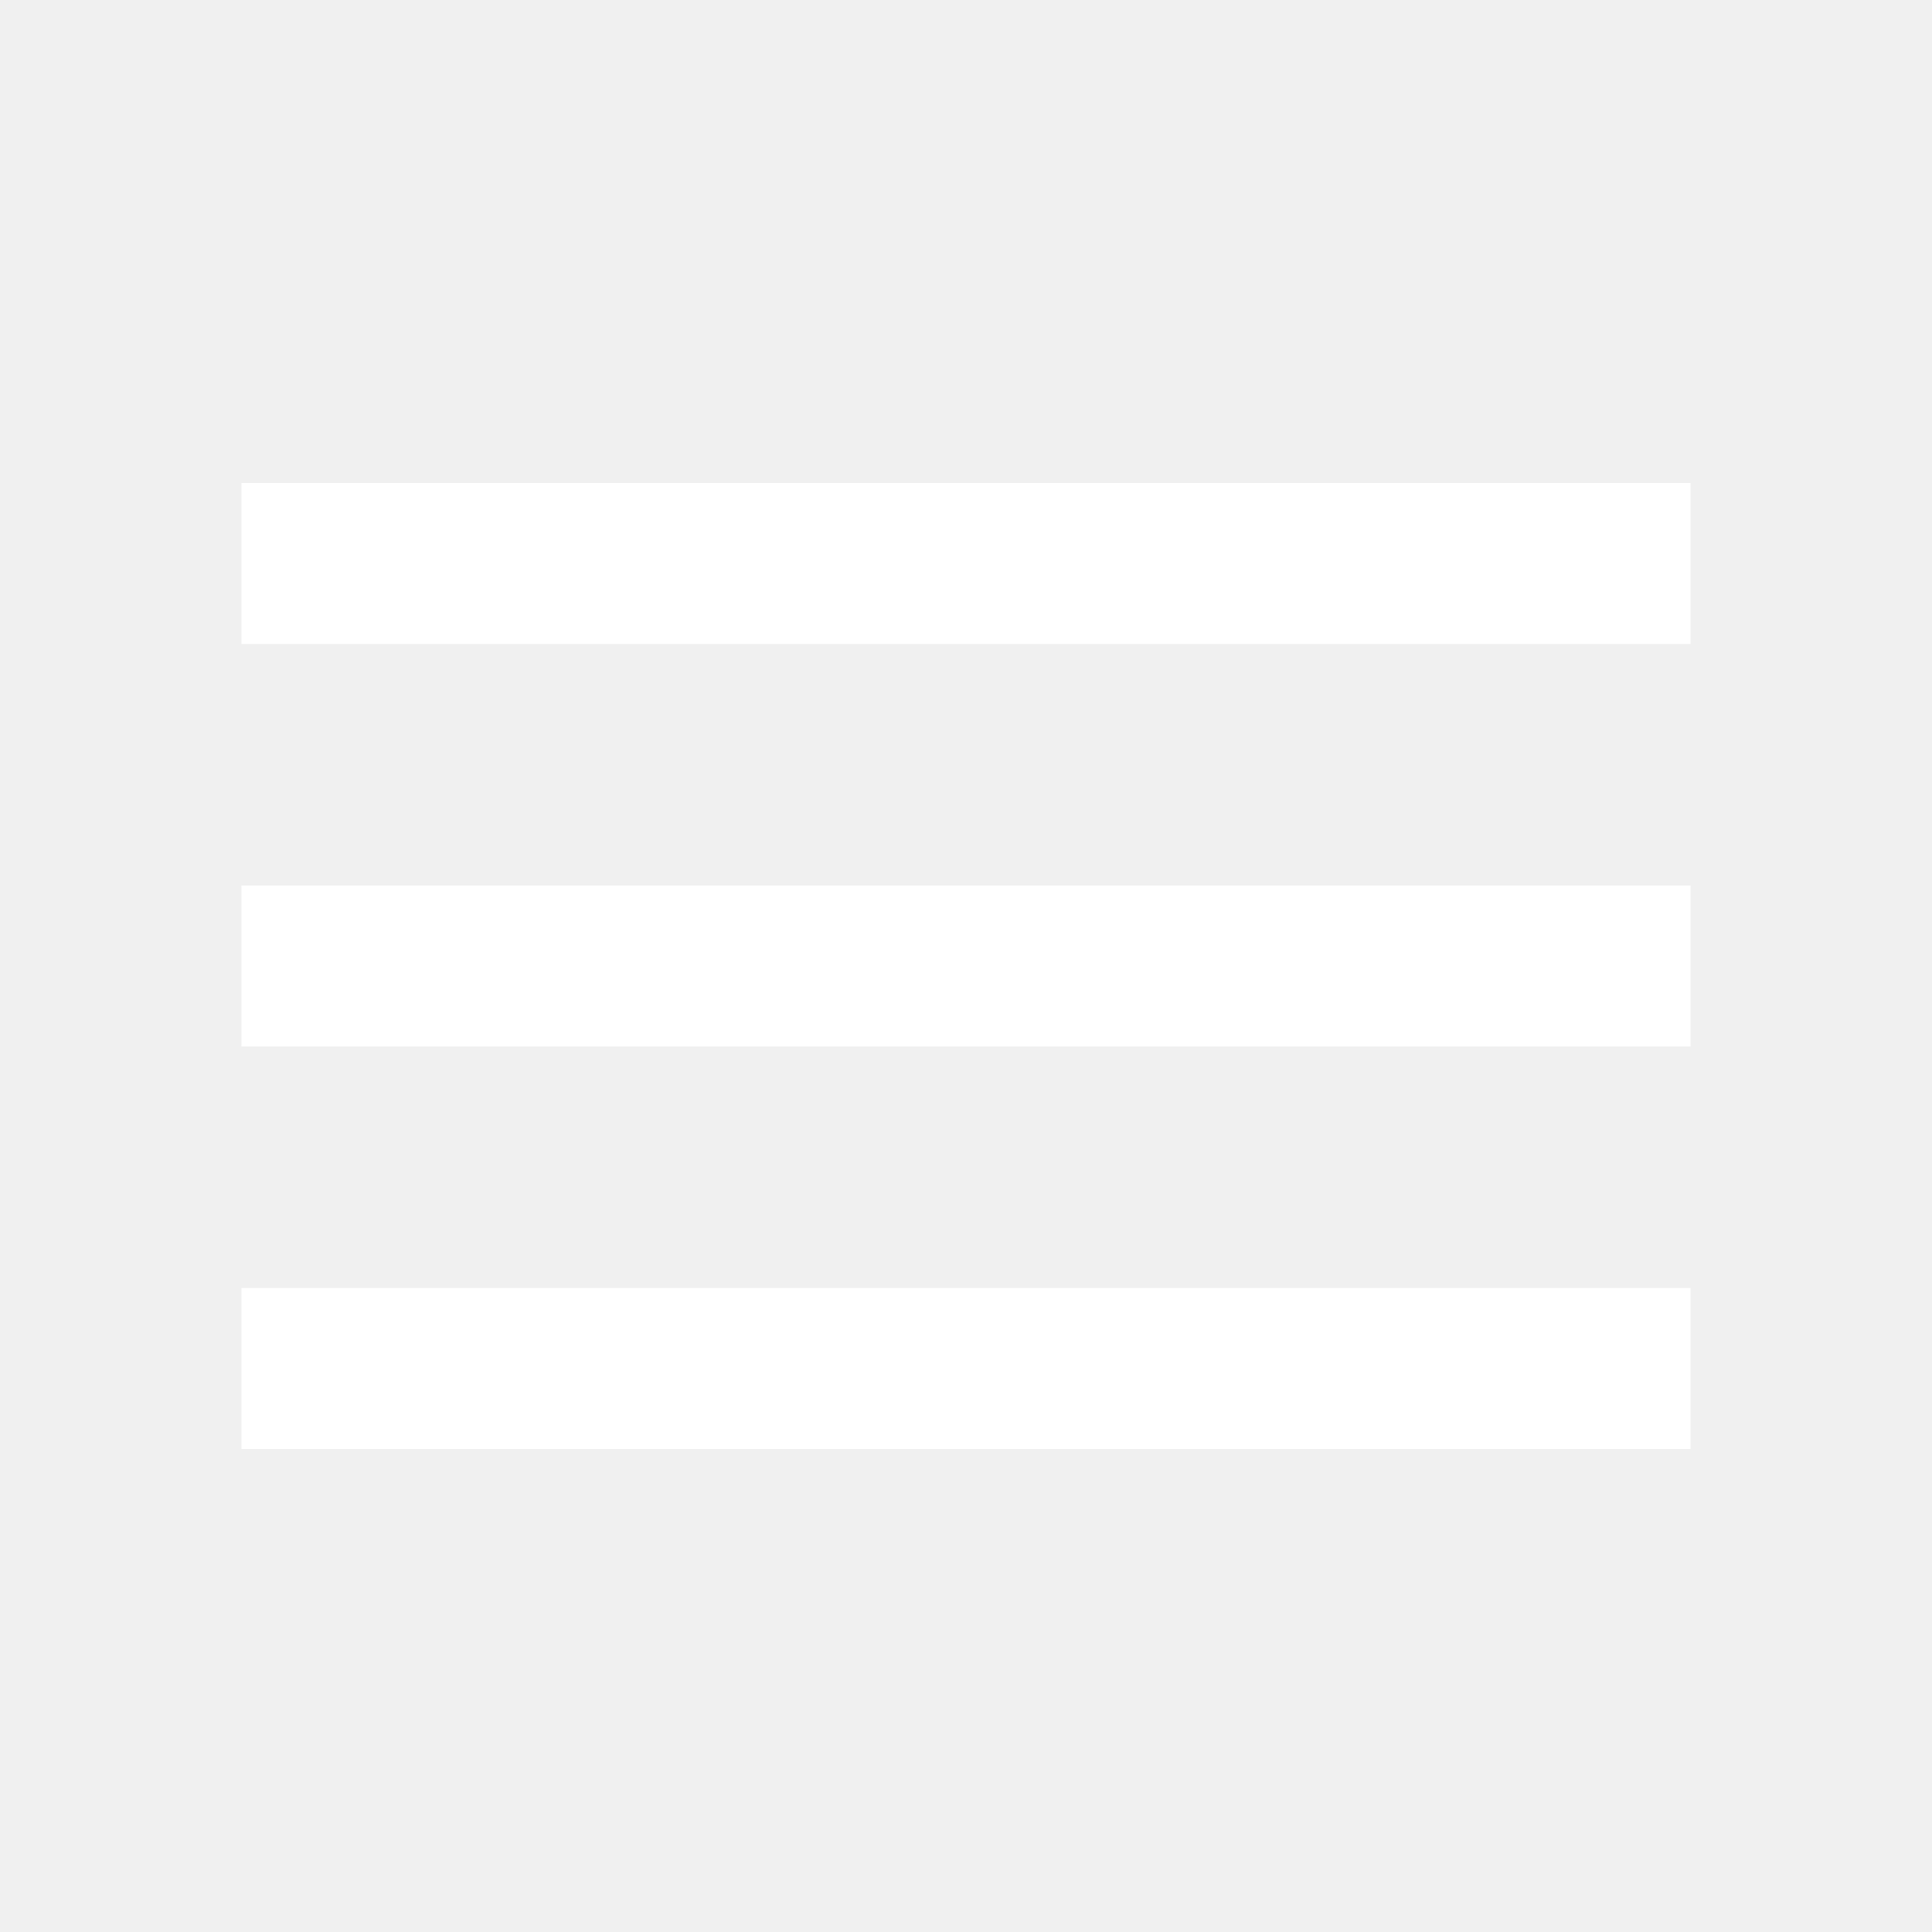
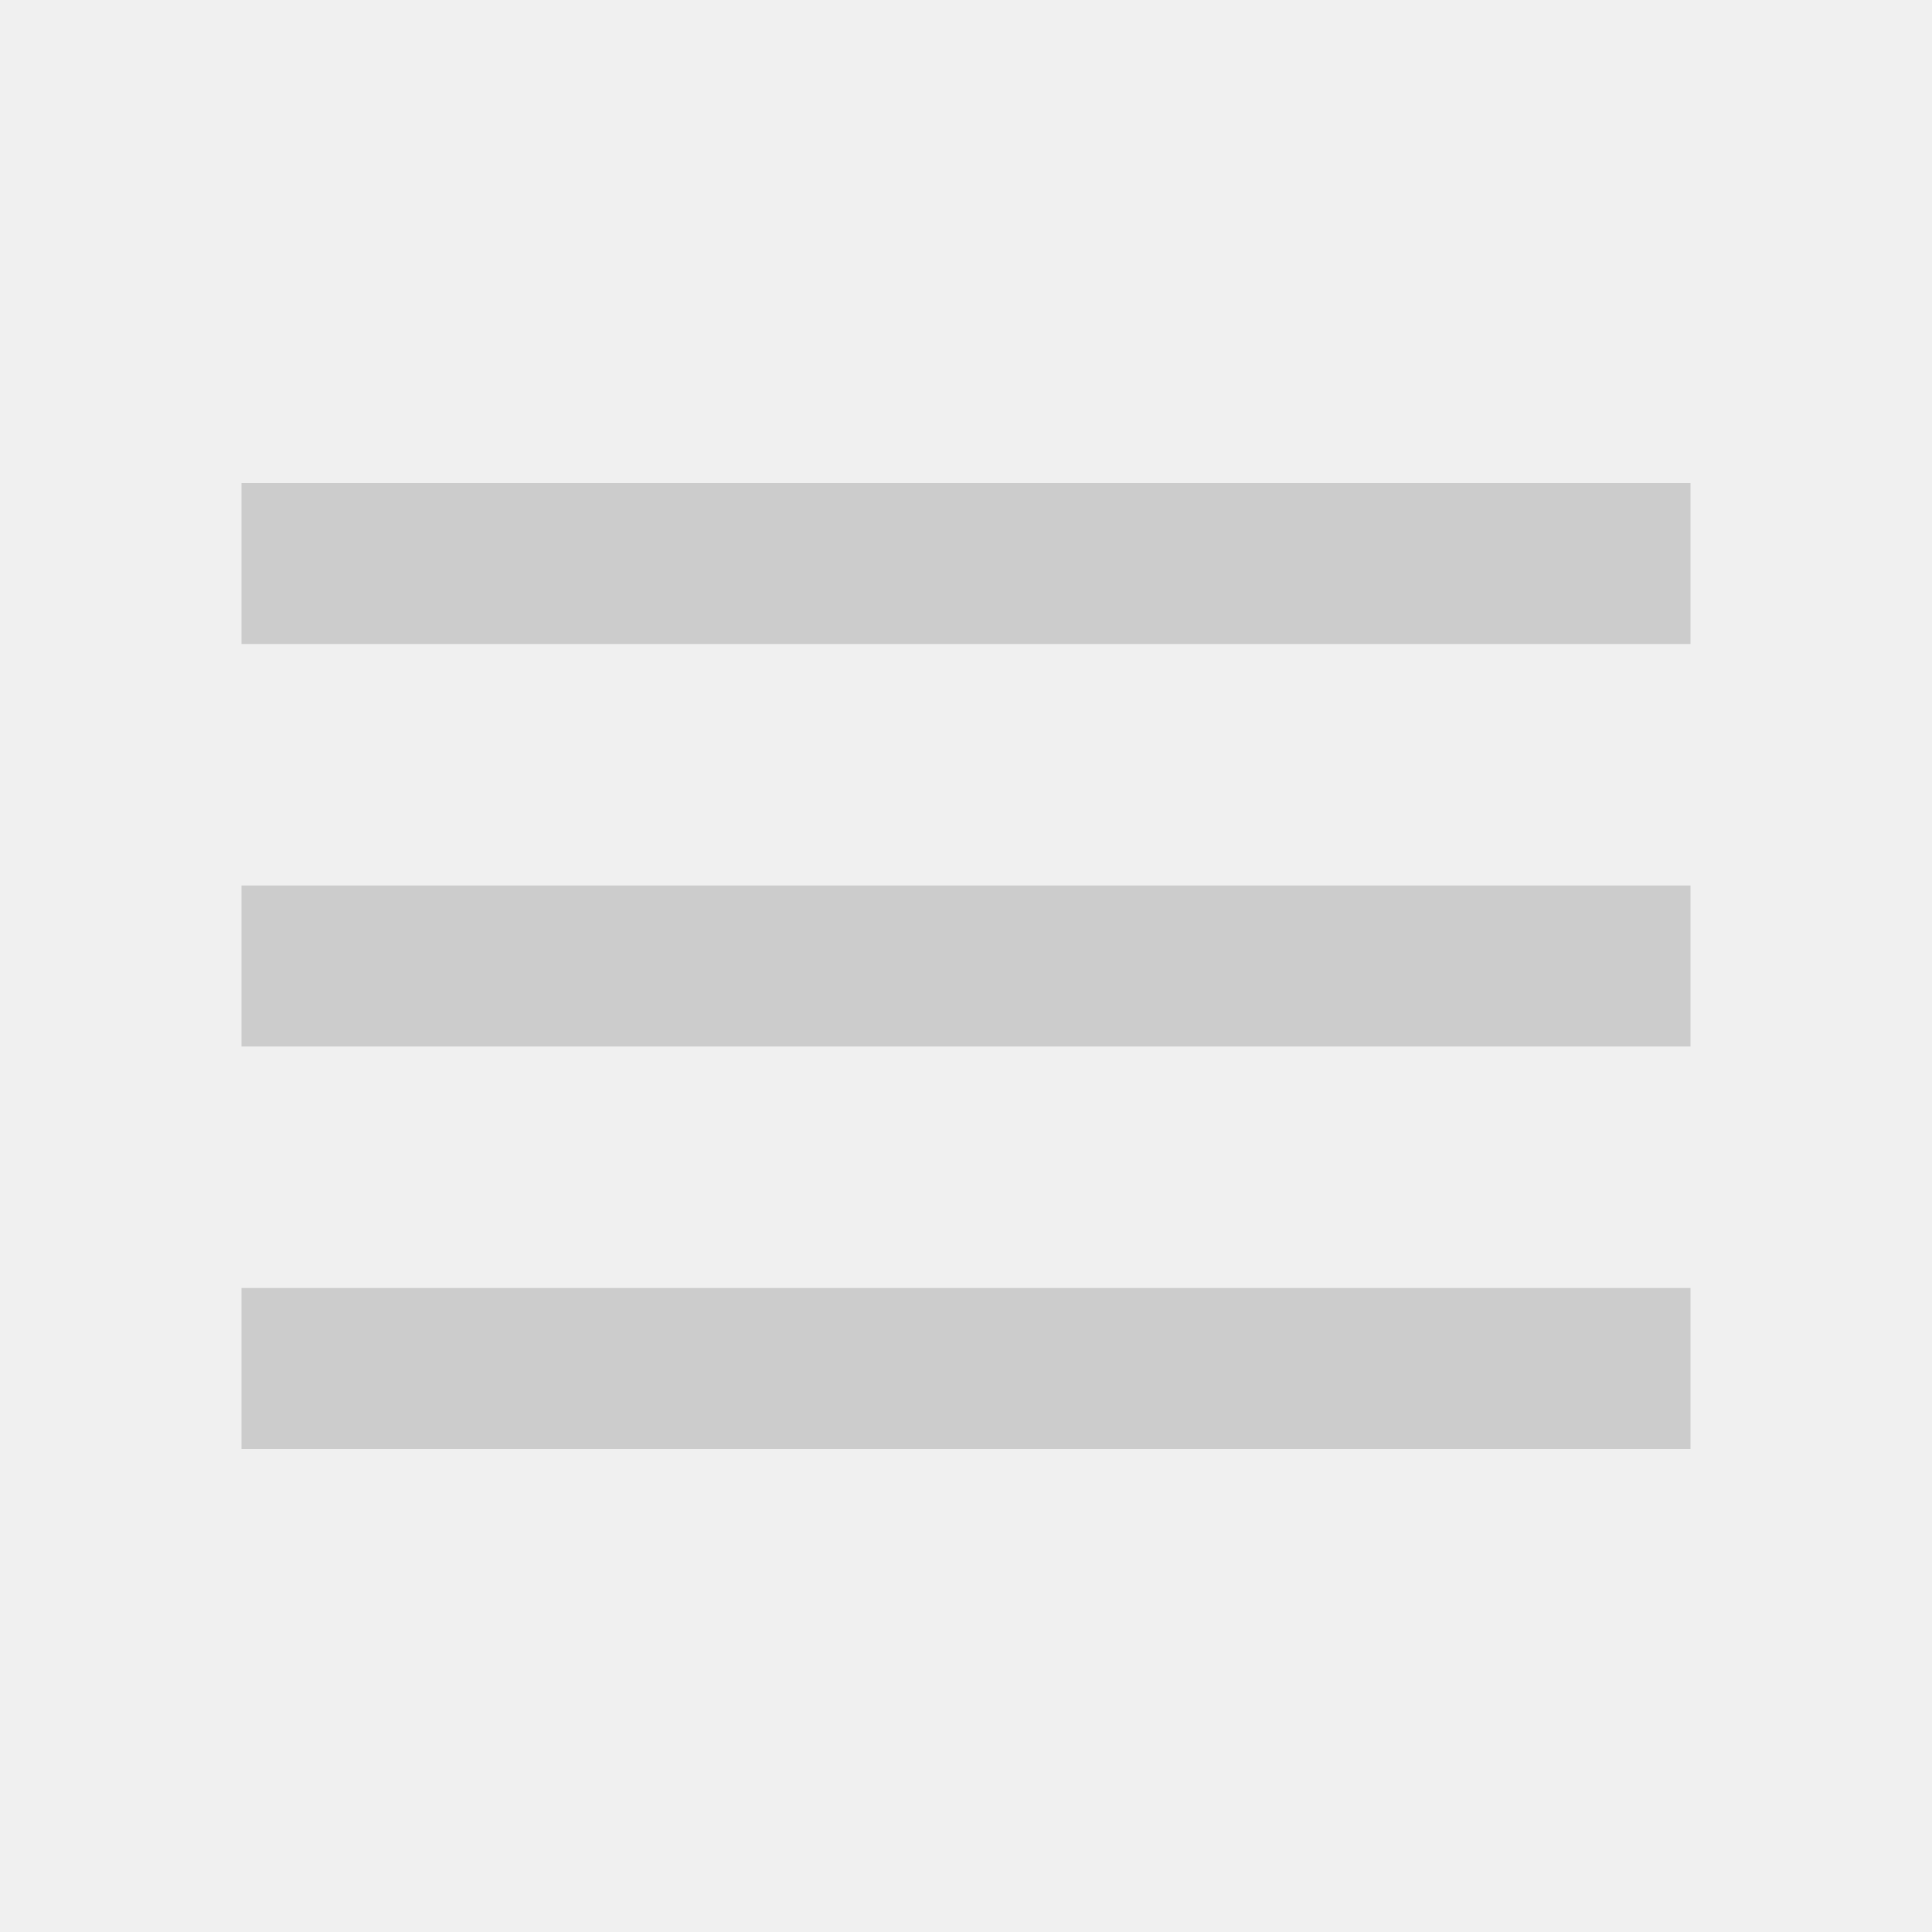
- <svg xmlns="http://www.w3.org/2000/svg" fill="#FFFFFF" height="24" viewBox="0 0 24 24" width="24">
+ <svg xmlns="http://www.w3.org/2000/svg" fill="#cccccc" height="24" viewBox="0 0 24 24" width="24">
  <path d="M0 0h24v24H0z" fill="none" />
  <path d="M3 18h18v-2H3v2zm0-5h18v-2H3v2zm0-7v2h18V6H3z" />
</svg>
